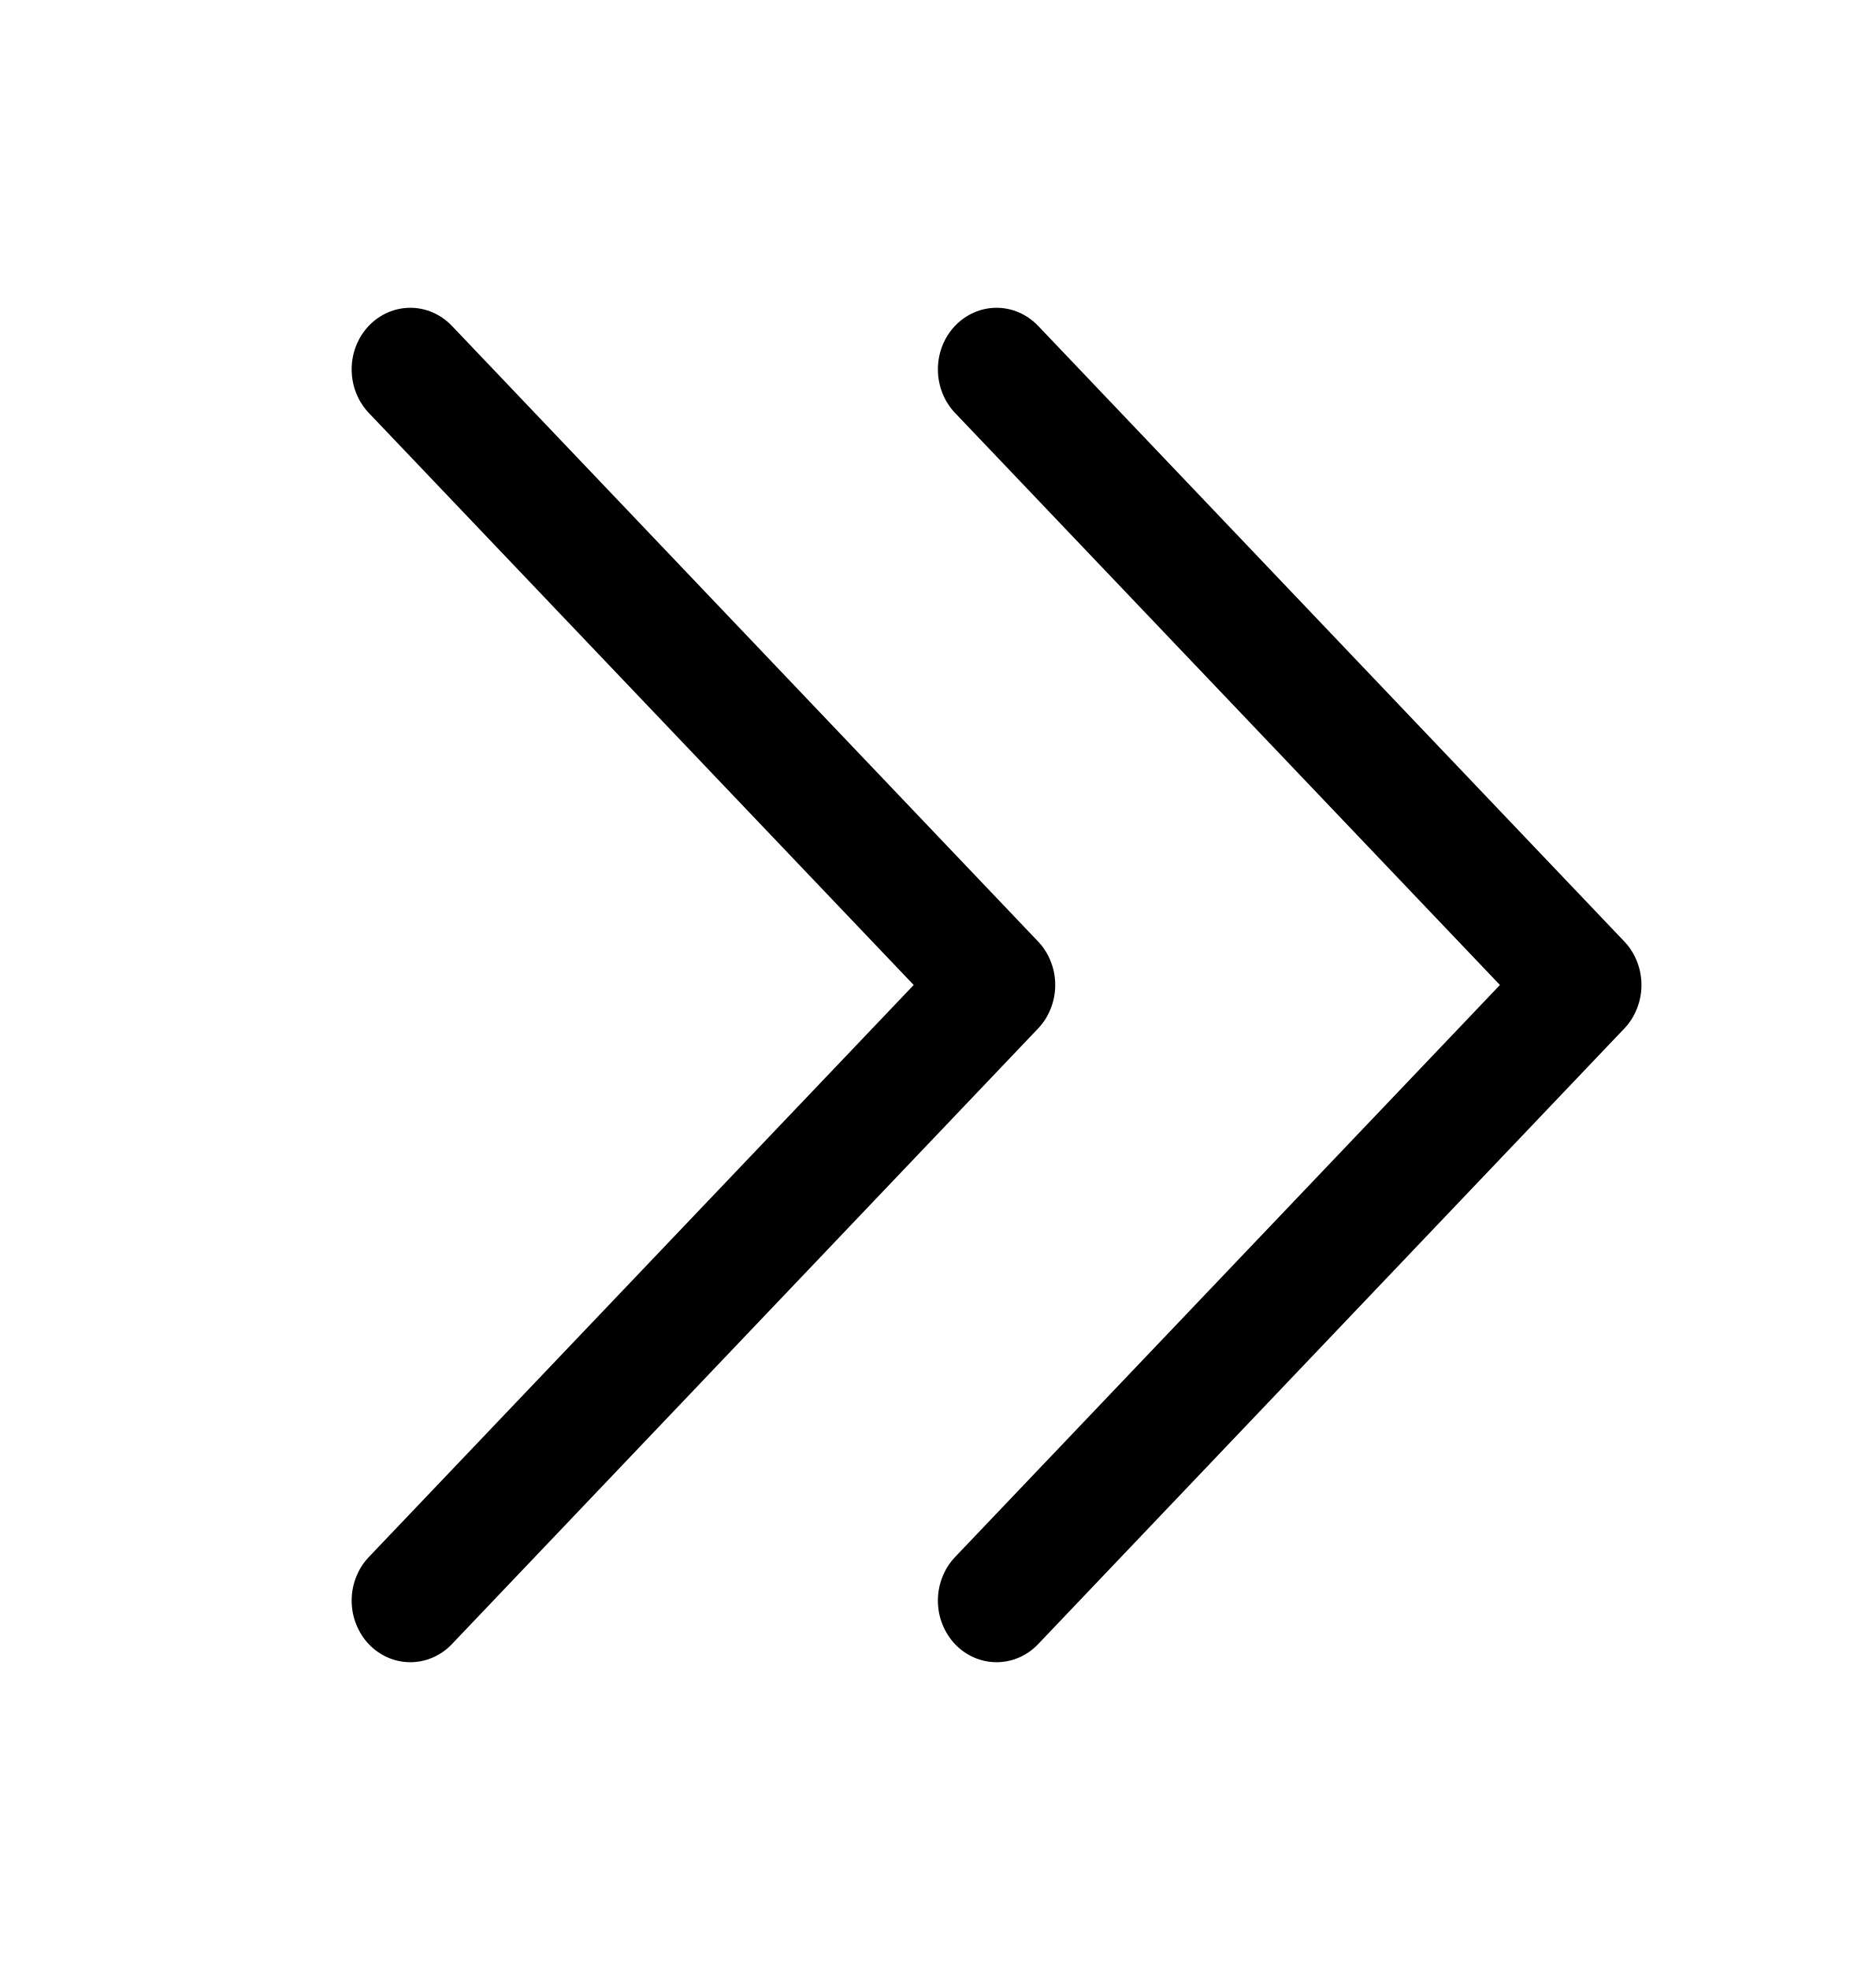
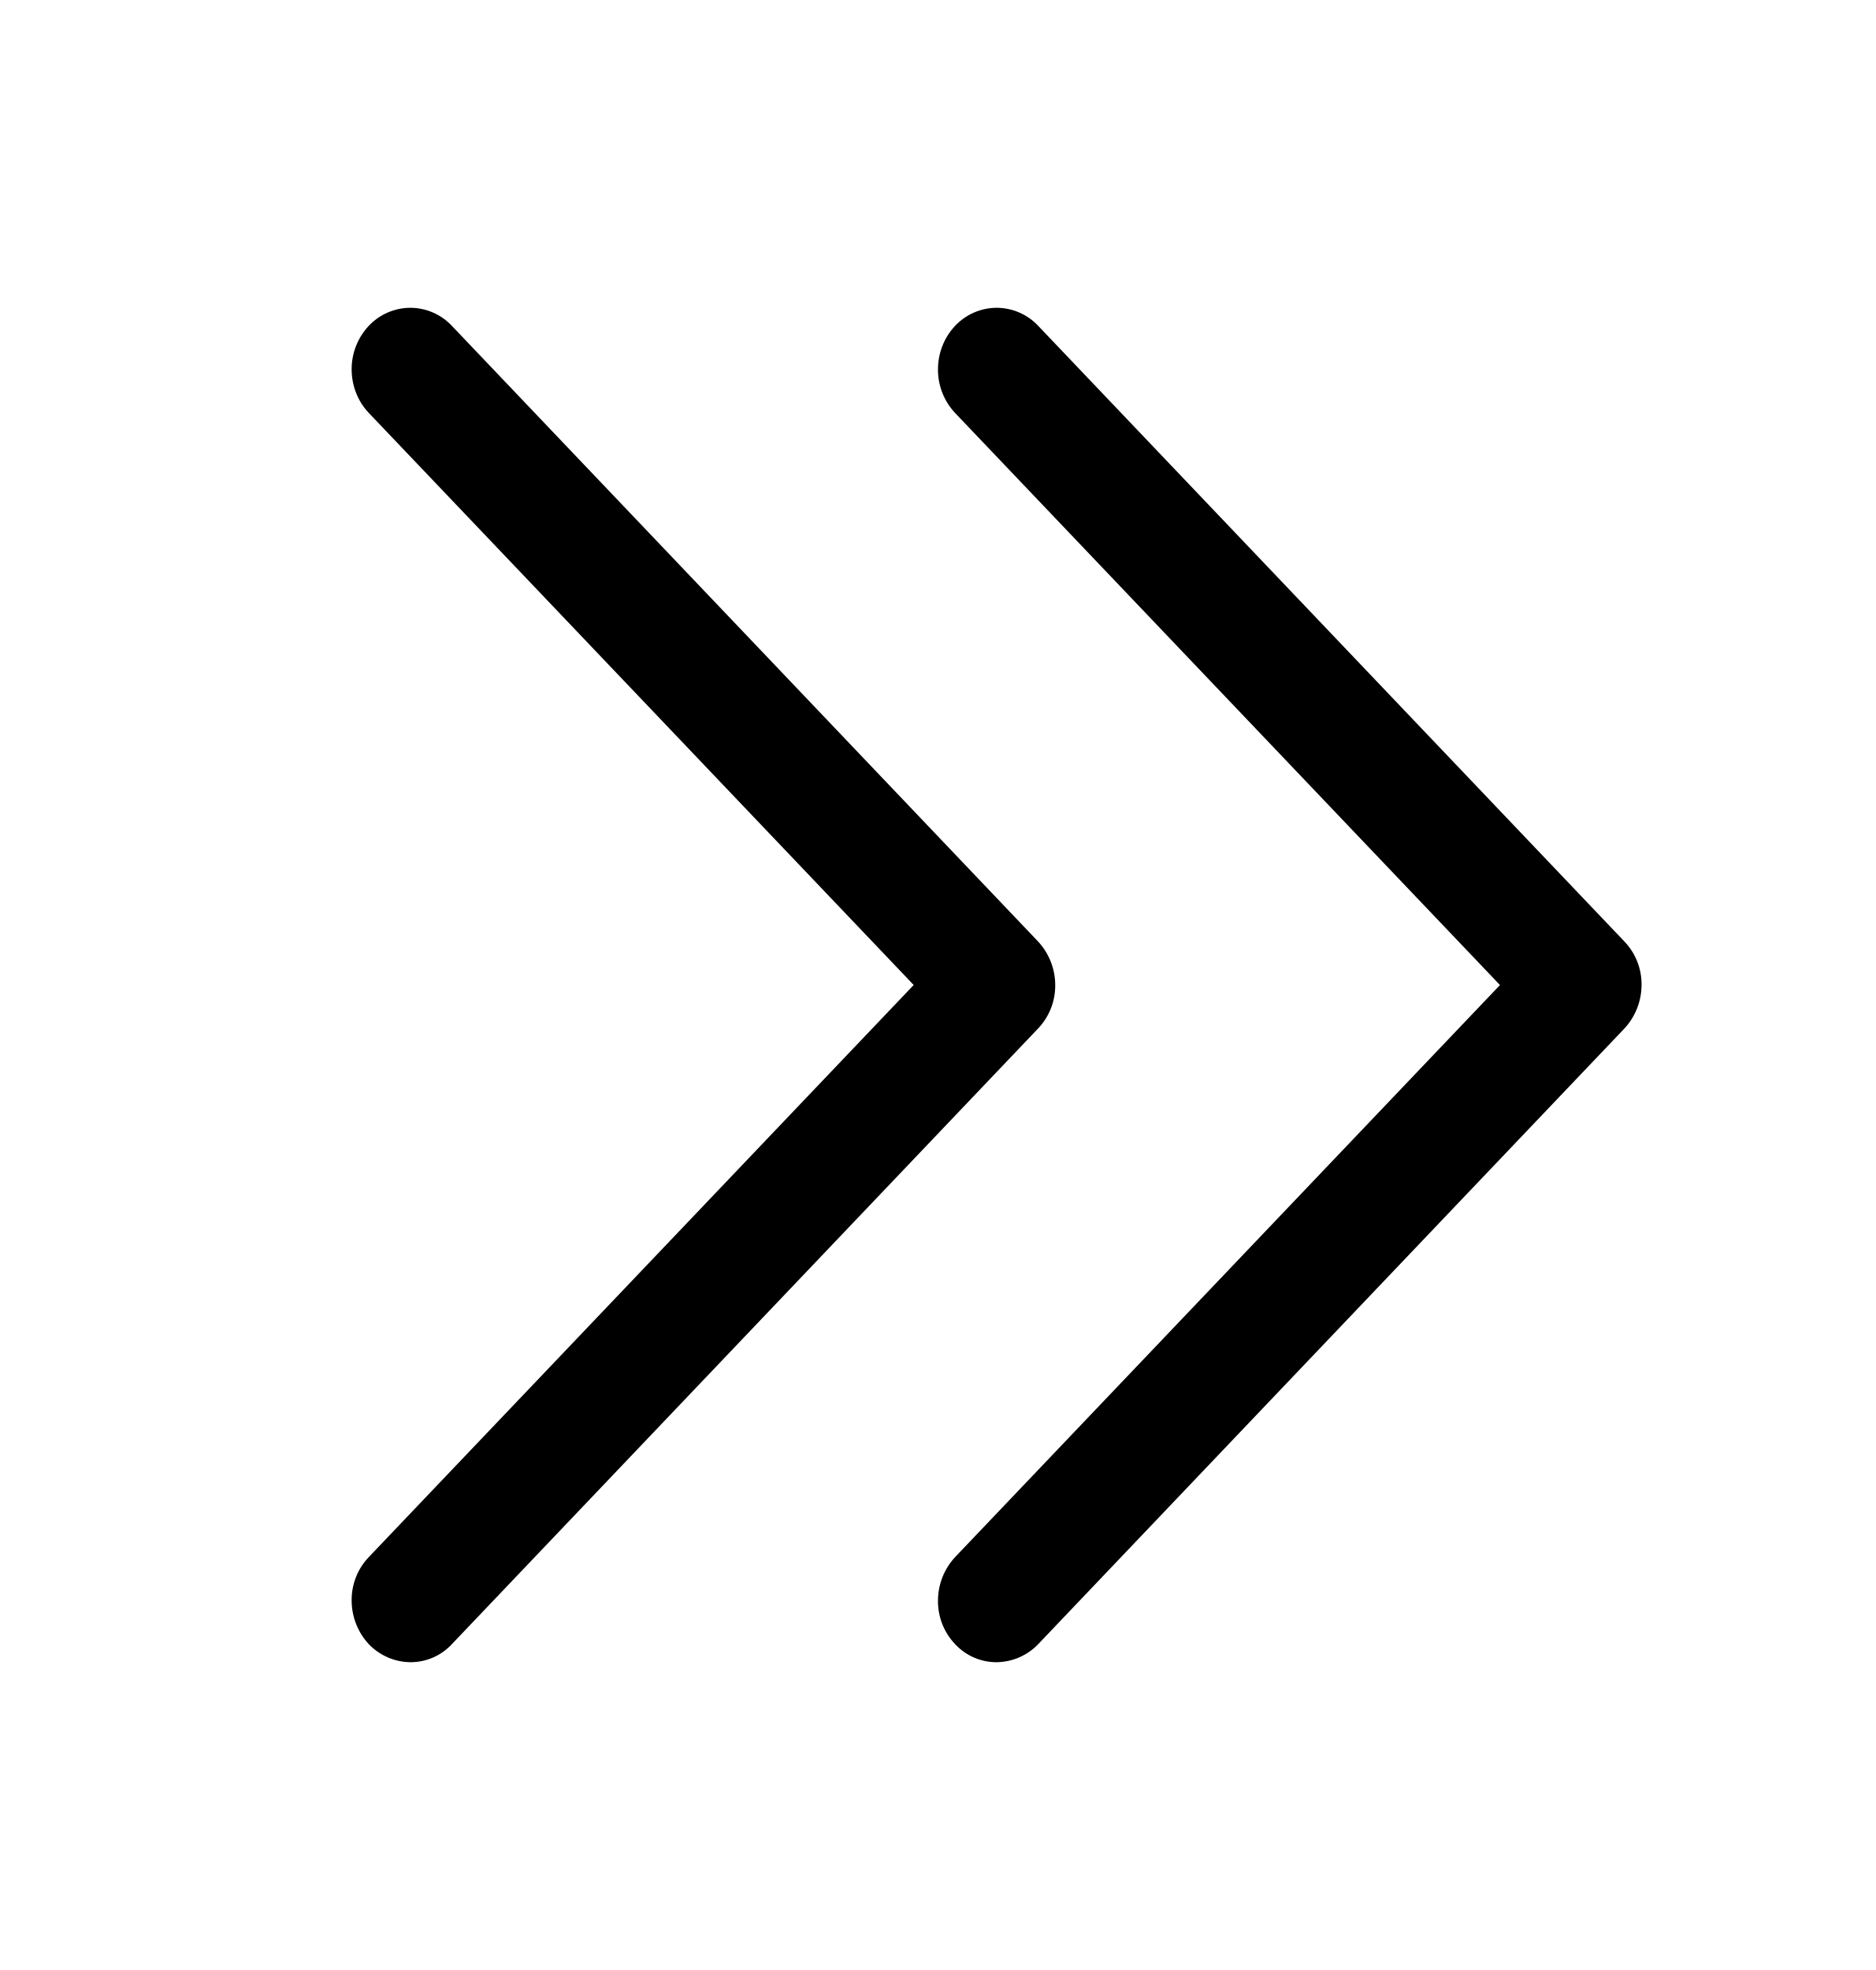
<svg xmlns="http://www.w3.org/2000/svg" width="20" height="21" viewBox="0 0 20 21" fill="none">
-   <path d="M3.932 16.598C3.874 16.659 3.828 16.731 3.797 16.811C3.765 16.891 3.749 16.976 3.749 17.062C3.749 17.149 3.765 17.234 3.797 17.314C3.828 17.393 3.874 17.466 3.932 17.527C3.99 17.588 4.059 17.636 4.135 17.669C4.211 17.702 4.292 17.719 4.375 17.719C4.457 17.719 4.538 17.702 4.614 17.669C4.69 17.636 4.759 17.588 4.817 17.527L11.067 10.964C11.125 10.903 11.171 10.831 11.202 10.751C11.234 10.671 11.25 10.586 11.25 10.5C11.25 10.414 11.234 10.328 11.202 10.249C11.171 10.169 11.125 10.097 11.067 10.036L4.817 3.473C4.699 3.35 4.54 3.281 4.375 3.281C4.209 3.281 4.05 3.35 3.932 3.473C3.815 3.596 3.749 3.763 3.749 3.937C3.749 4.112 3.815 4.279 3.932 4.402L9.741 10.5L3.932 16.598ZM15.991 10.5L10.182 4.402C10.065 4.279 9.999 4.112 9.999 3.937C9.999 3.763 10.065 3.596 10.182 3.473C10.3 3.35 10.459 3.281 10.624 3.281C10.79 3.281 10.949 3.35 11.067 3.473L17.317 10.036C17.375 10.097 17.421 10.169 17.452 10.249C17.484 10.328 17.5 10.414 17.5 10.5C17.5 10.586 17.484 10.671 17.452 10.751C17.421 10.831 17.375 10.903 17.317 10.964L11.067 17.527C11.009 17.588 10.94 17.636 10.864 17.669C10.788 17.702 10.707 17.719 10.624 17.719C10.542 17.719 10.461 17.702 10.385 17.669C10.309 17.636 10.24 17.588 10.182 17.527C10.124 17.466 10.078 17.393 10.047 17.314C10.015 17.234 9.999 17.149 9.999 17.062C9.999 16.976 10.015 16.891 10.047 16.811C10.078 16.731 10.124 16.659 10.182 16.598L15.991 10.5Z" fill="currentColor" />
+   <path d="M3.932 16.598a.66.66 0 00-.183.464.686.686 0 00.183.465.625.625 0 00.443.192.6.6 0 00.442-.192l6.25-6.563a.662.662 0 00.183-.464.685.685 0 00-.183-.464l-6.25-6.563a.61.61 0 00-.442-.192.61.61 0 00-.443.192.674.674 0 00-.183.464c0 .175.066.342.183.465L9.741 10.5l-5.809 6.098zM15.991 10.5l-5.809-6.098A.674.674 0 0110 3.937c0-.174.066-.34.183-.464a.61.61 0 01.442-.192.61.61 0 01.443.192l6.25 6.563a.66.66 0 01.183.464.686.686 0 01-.183.464l-6.25 6.563a.625.625 0 01-.443.192.6.6 0 01-.442-.192.661.661 0 01-.183-.465.684.684 0 01.183-.464l5.809-6.098z" fill="currentColor" />
</svg>
